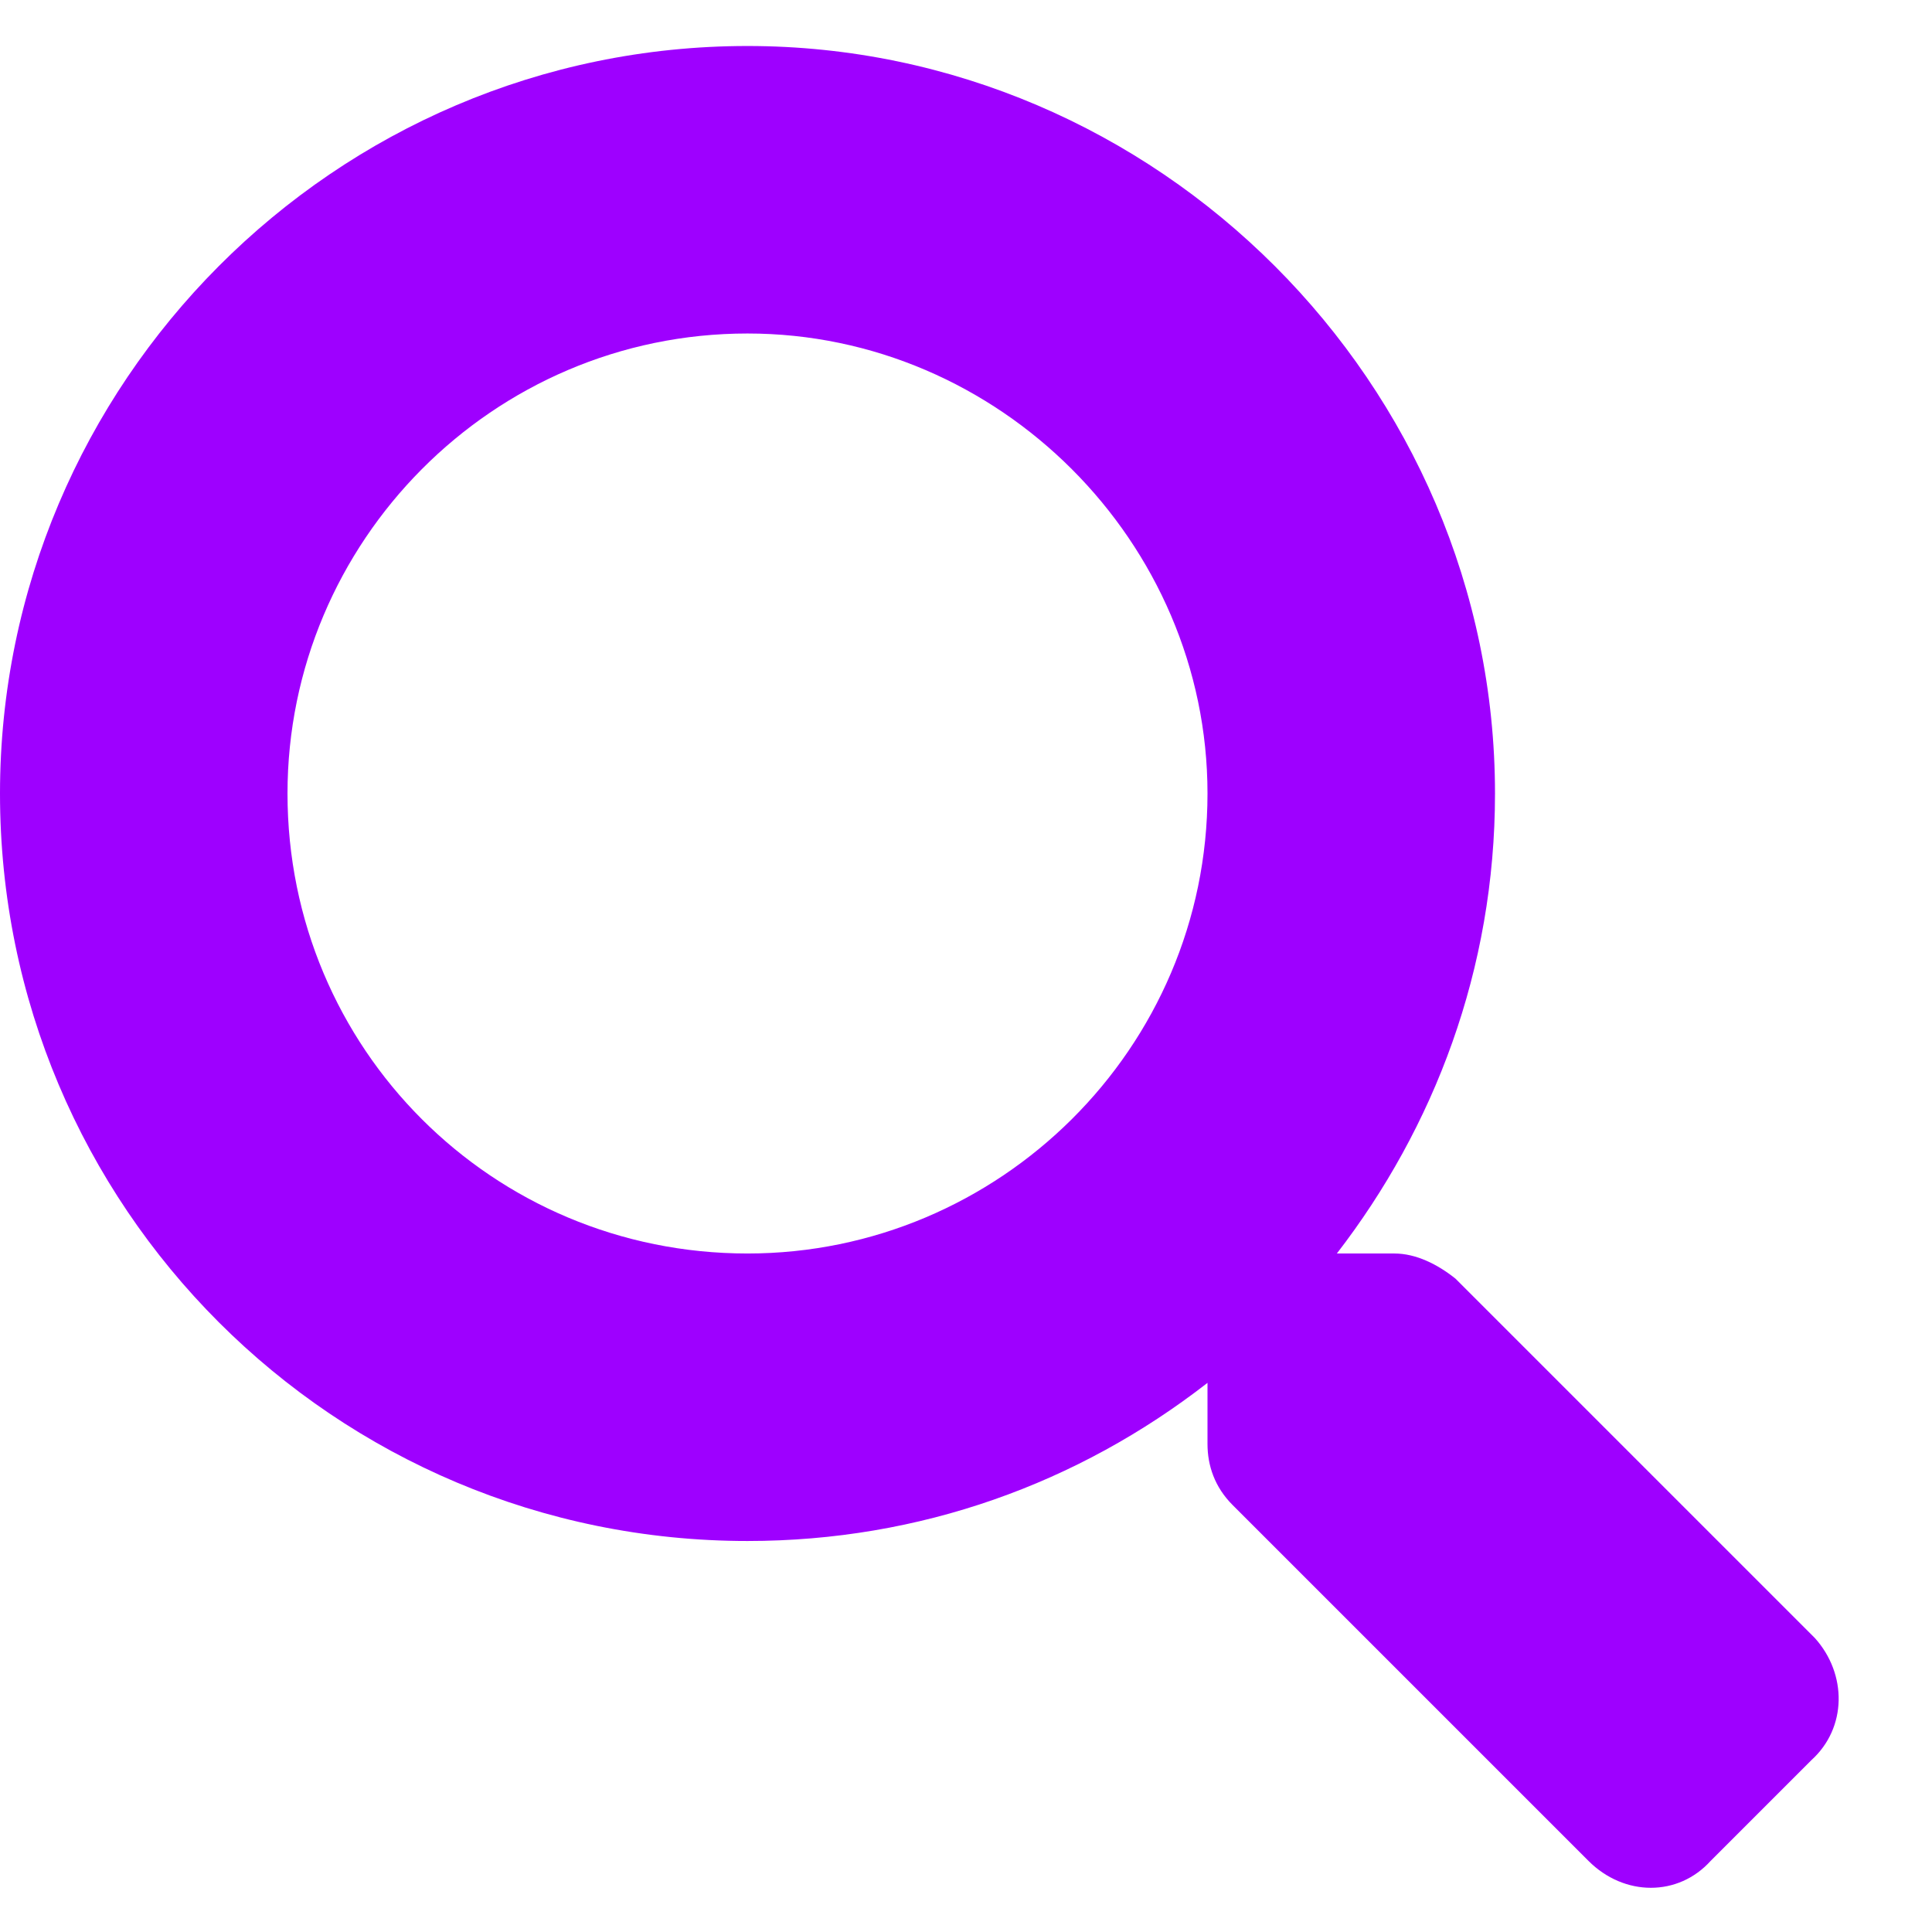
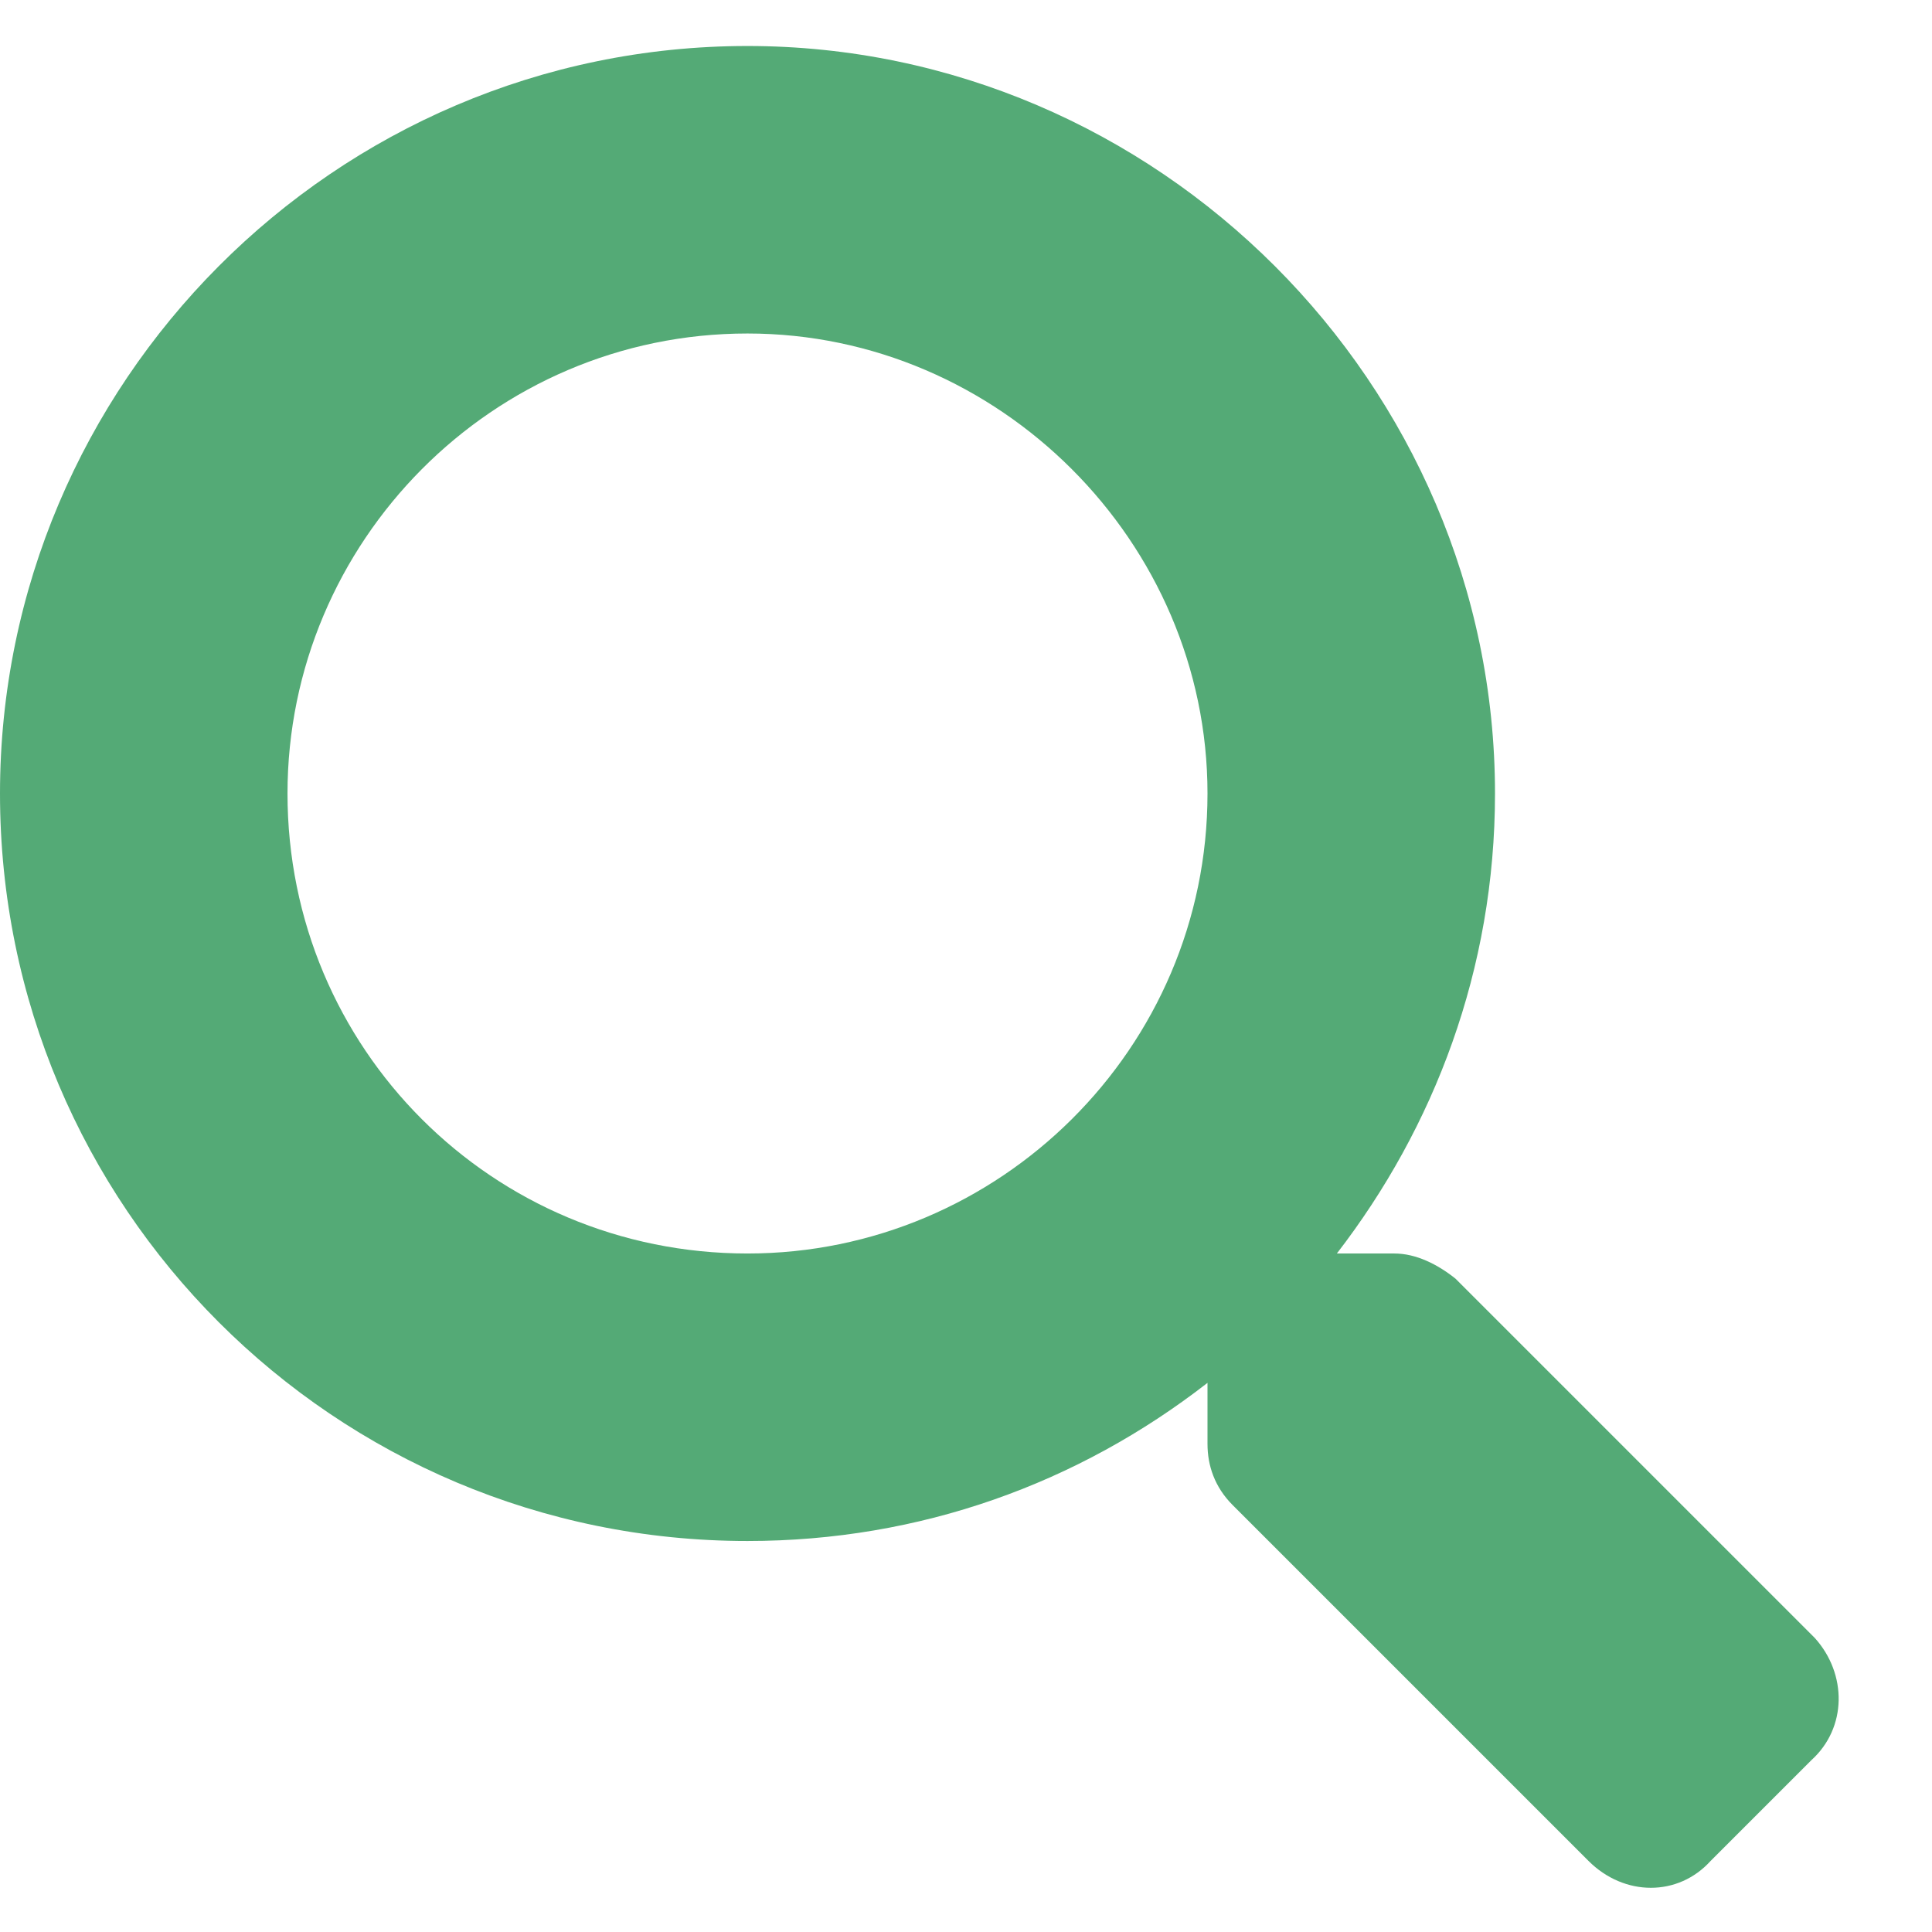
<svg xmlns="http://www.w3.org/2000/svg" width="21" height="21" viewBox="0 0 21 21" fill="none">
-   <path d="M19.727 17.805L15.82 13.898C15.625 13.742 15.391 13.625 15.156 13.625H14.531C15.586 12.258 16.25 10.539 16.25 8.625C16.25 4.172 12.578 0.5 8.125 0.5C3.633 0.5 0 4.172 0 8.625C0 13.117 3.633 16.75 8.125 16.75C10 16.75 11.719 16.125 13.125 15.031V15.695C13.125 15.93 13.203 16.164 13.398 16.359L17.266 20.227C17.656 20.617 18.242 20.617 18.594 20.227L19.688 19.133C20.078 18.781 20.078 18.195 19.727 17.805ZM8.125 13.625C5.352 13.625 3.125 11.398 3.125 8.625C3.125 5.891 5.352 3.625 8.125 3.625C10.859 3.625 13.125 5.891 13.125 8.625C13.125 11.398 10.859 13.625 8.125 13.625Z" fill="#9E00FF" />
+   <path d="M19.727 17.805L15.82 13.898C15.625 13.742 15.391 13.625 15.156 13.625H14.531C15.586 12.258 16.25 10.539 16.25 8.625C16.25 4.172 12.578 0.5 8.125 0.5C3.633 0.5 0 4.172 0 8.625C0 13.117 3.633 16.75 8.125 16.75C10 16.75 11.719 16.125 13.125 15.031V15.695C13.125 15.93 13.203 16.164 13.398 16.359L17.266 20.227C17.656 20.617 18.242 20.617 18.594 20.227L19.688 19.133C20.078 18.781 20.078 18.195 19.727 17.805ZM8.125 13.625C5.352 13.625 3.125 11.398 3.125 8.625C3.125 5.891 5.352 3.625 8.125 3.625C10.859 3.625 13.125 5.891 13.125 8.625C13.125 11.398 10.859 13.625 8.125 13.625Z" fill="#54AA76" />
</svg>
